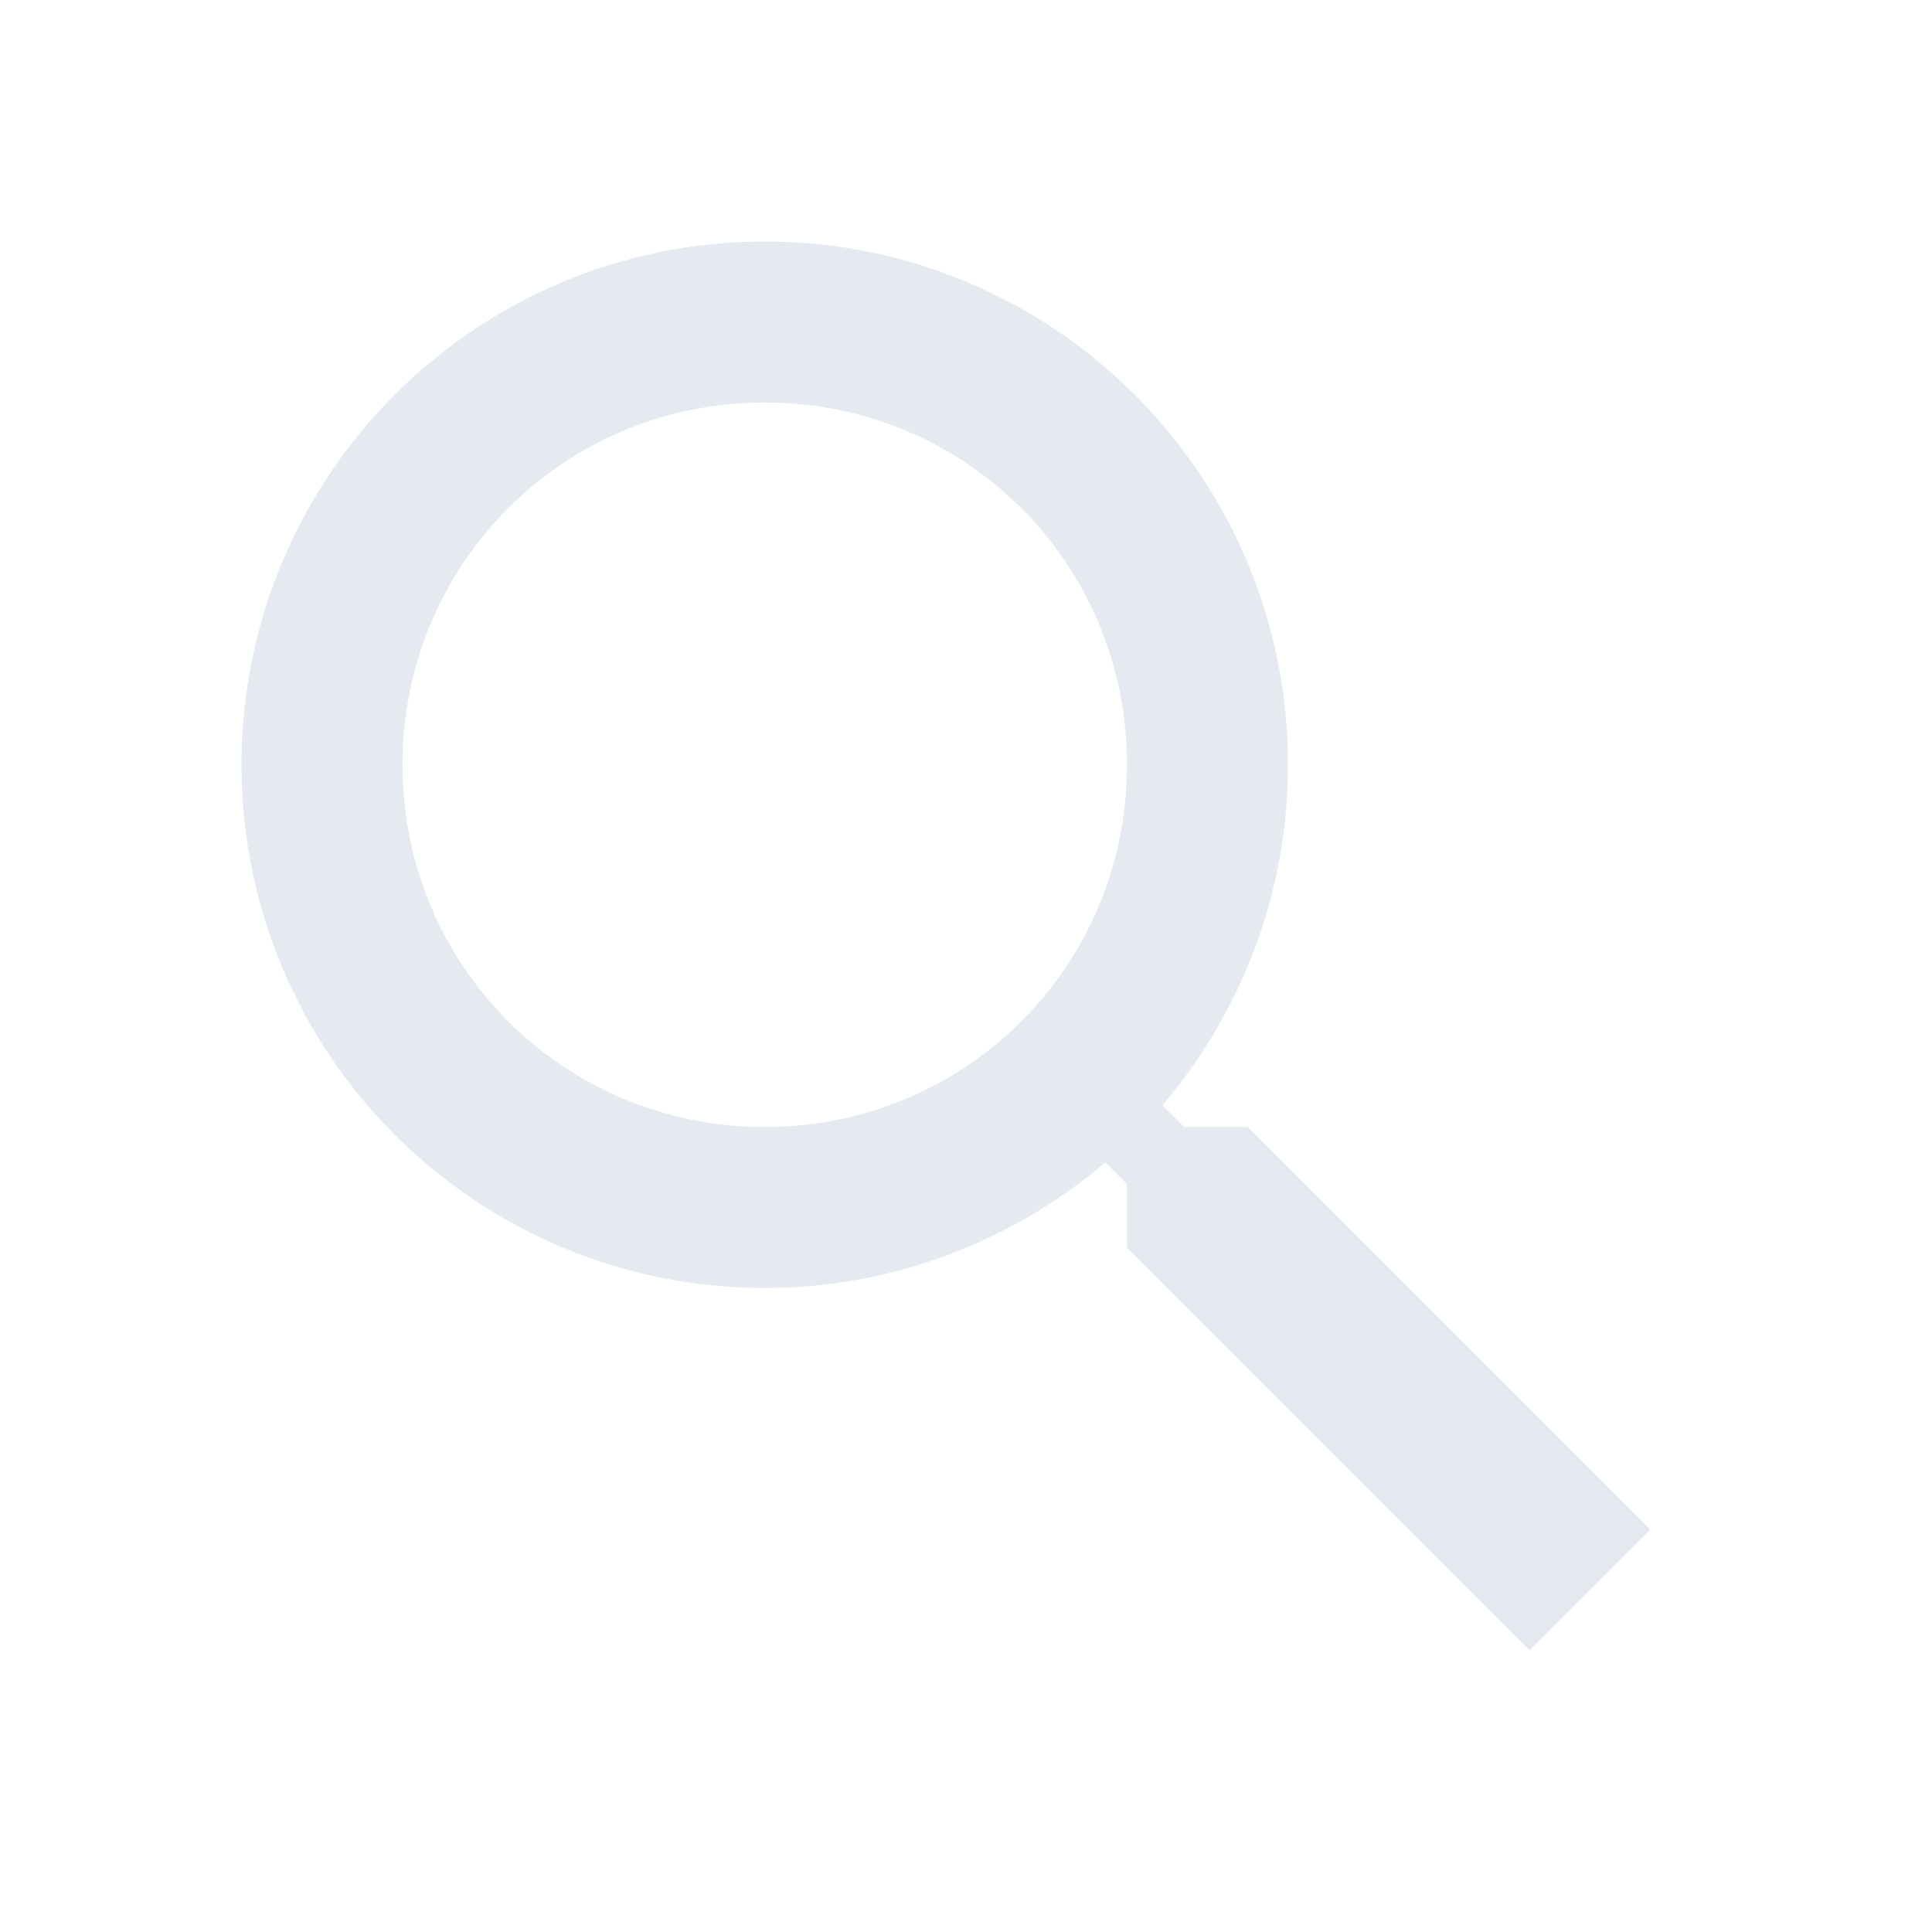
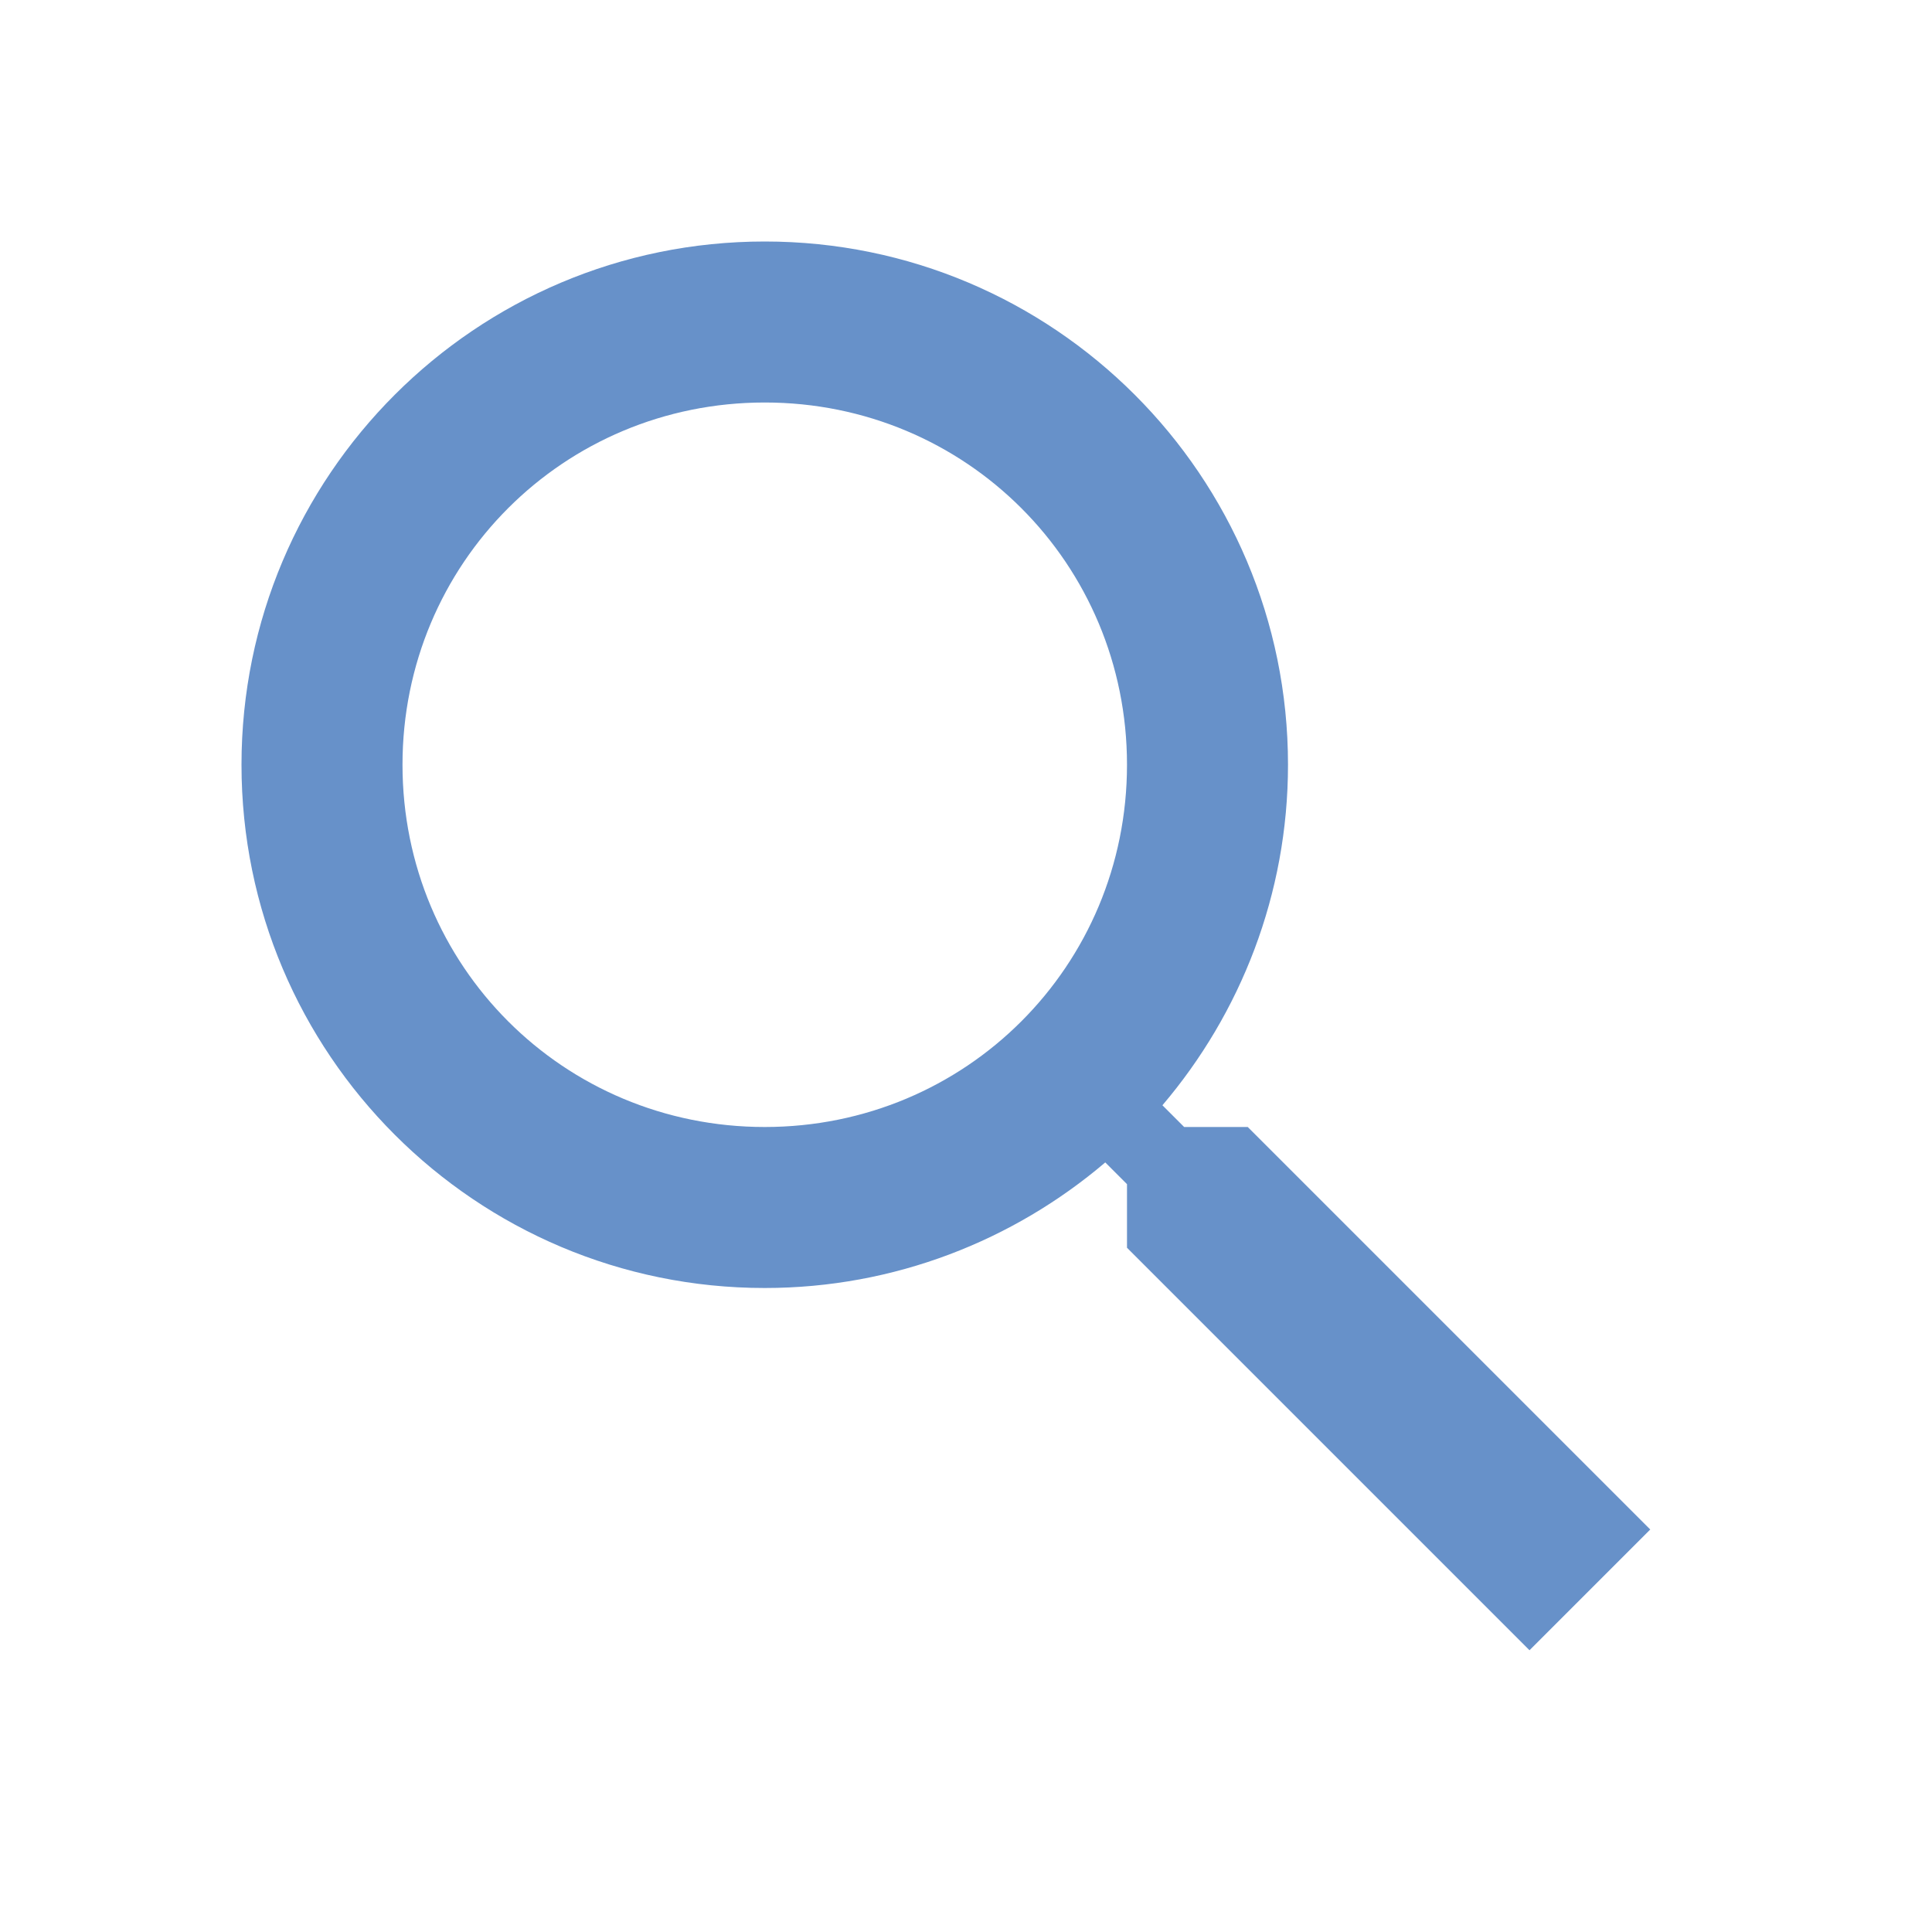
<svg xmlns="http://www.w3.org/2000/svg" version="1.1" width="240" height="240" viewBox="0 0 24 24">
-   <path fill="#e5e9f0" d="M9.5,3A6.5,6.5 0 0,1 16,9.5C16,11.11 15.41,12.59 14.44,13.73L14.71,14H15.5L20.5,19L19,20.5L14,15.5V14.71L13.73,14.44C12.59,15.41 11.11,16 9.5,16A6.5,6.5 0 0,1 3,9.5A6.5,6.5 0 0,1 9.5,3M9.5,5C7,5 5,7 5,9.5C5,12 7,14 9.5,14C12,14 14,12 14,9.5C14,7 12,5 9.5,5Z" />
+   <path fill="#6791C9" d="M9.5,3A6.5,6.5 0 0,1 16,9.5C16,11.11 15.41,12.59 14.44,13.73L14.71,14H15.5L20.5,19L19,20.5L14,15.5V14.71L13.73,14.44C12.59,15.41 11.11,16 9.5,16A6.5,6.5 0 0,1 3,9.5A6.5,6.5 0 0,1 9.5,3M9.5,5C7,5 5,7 5,9.5C5,12 7,14 9.5,14C12,14 14,12 14,9.5C14,7 12,5 9.5,5Z" />
</svg>
